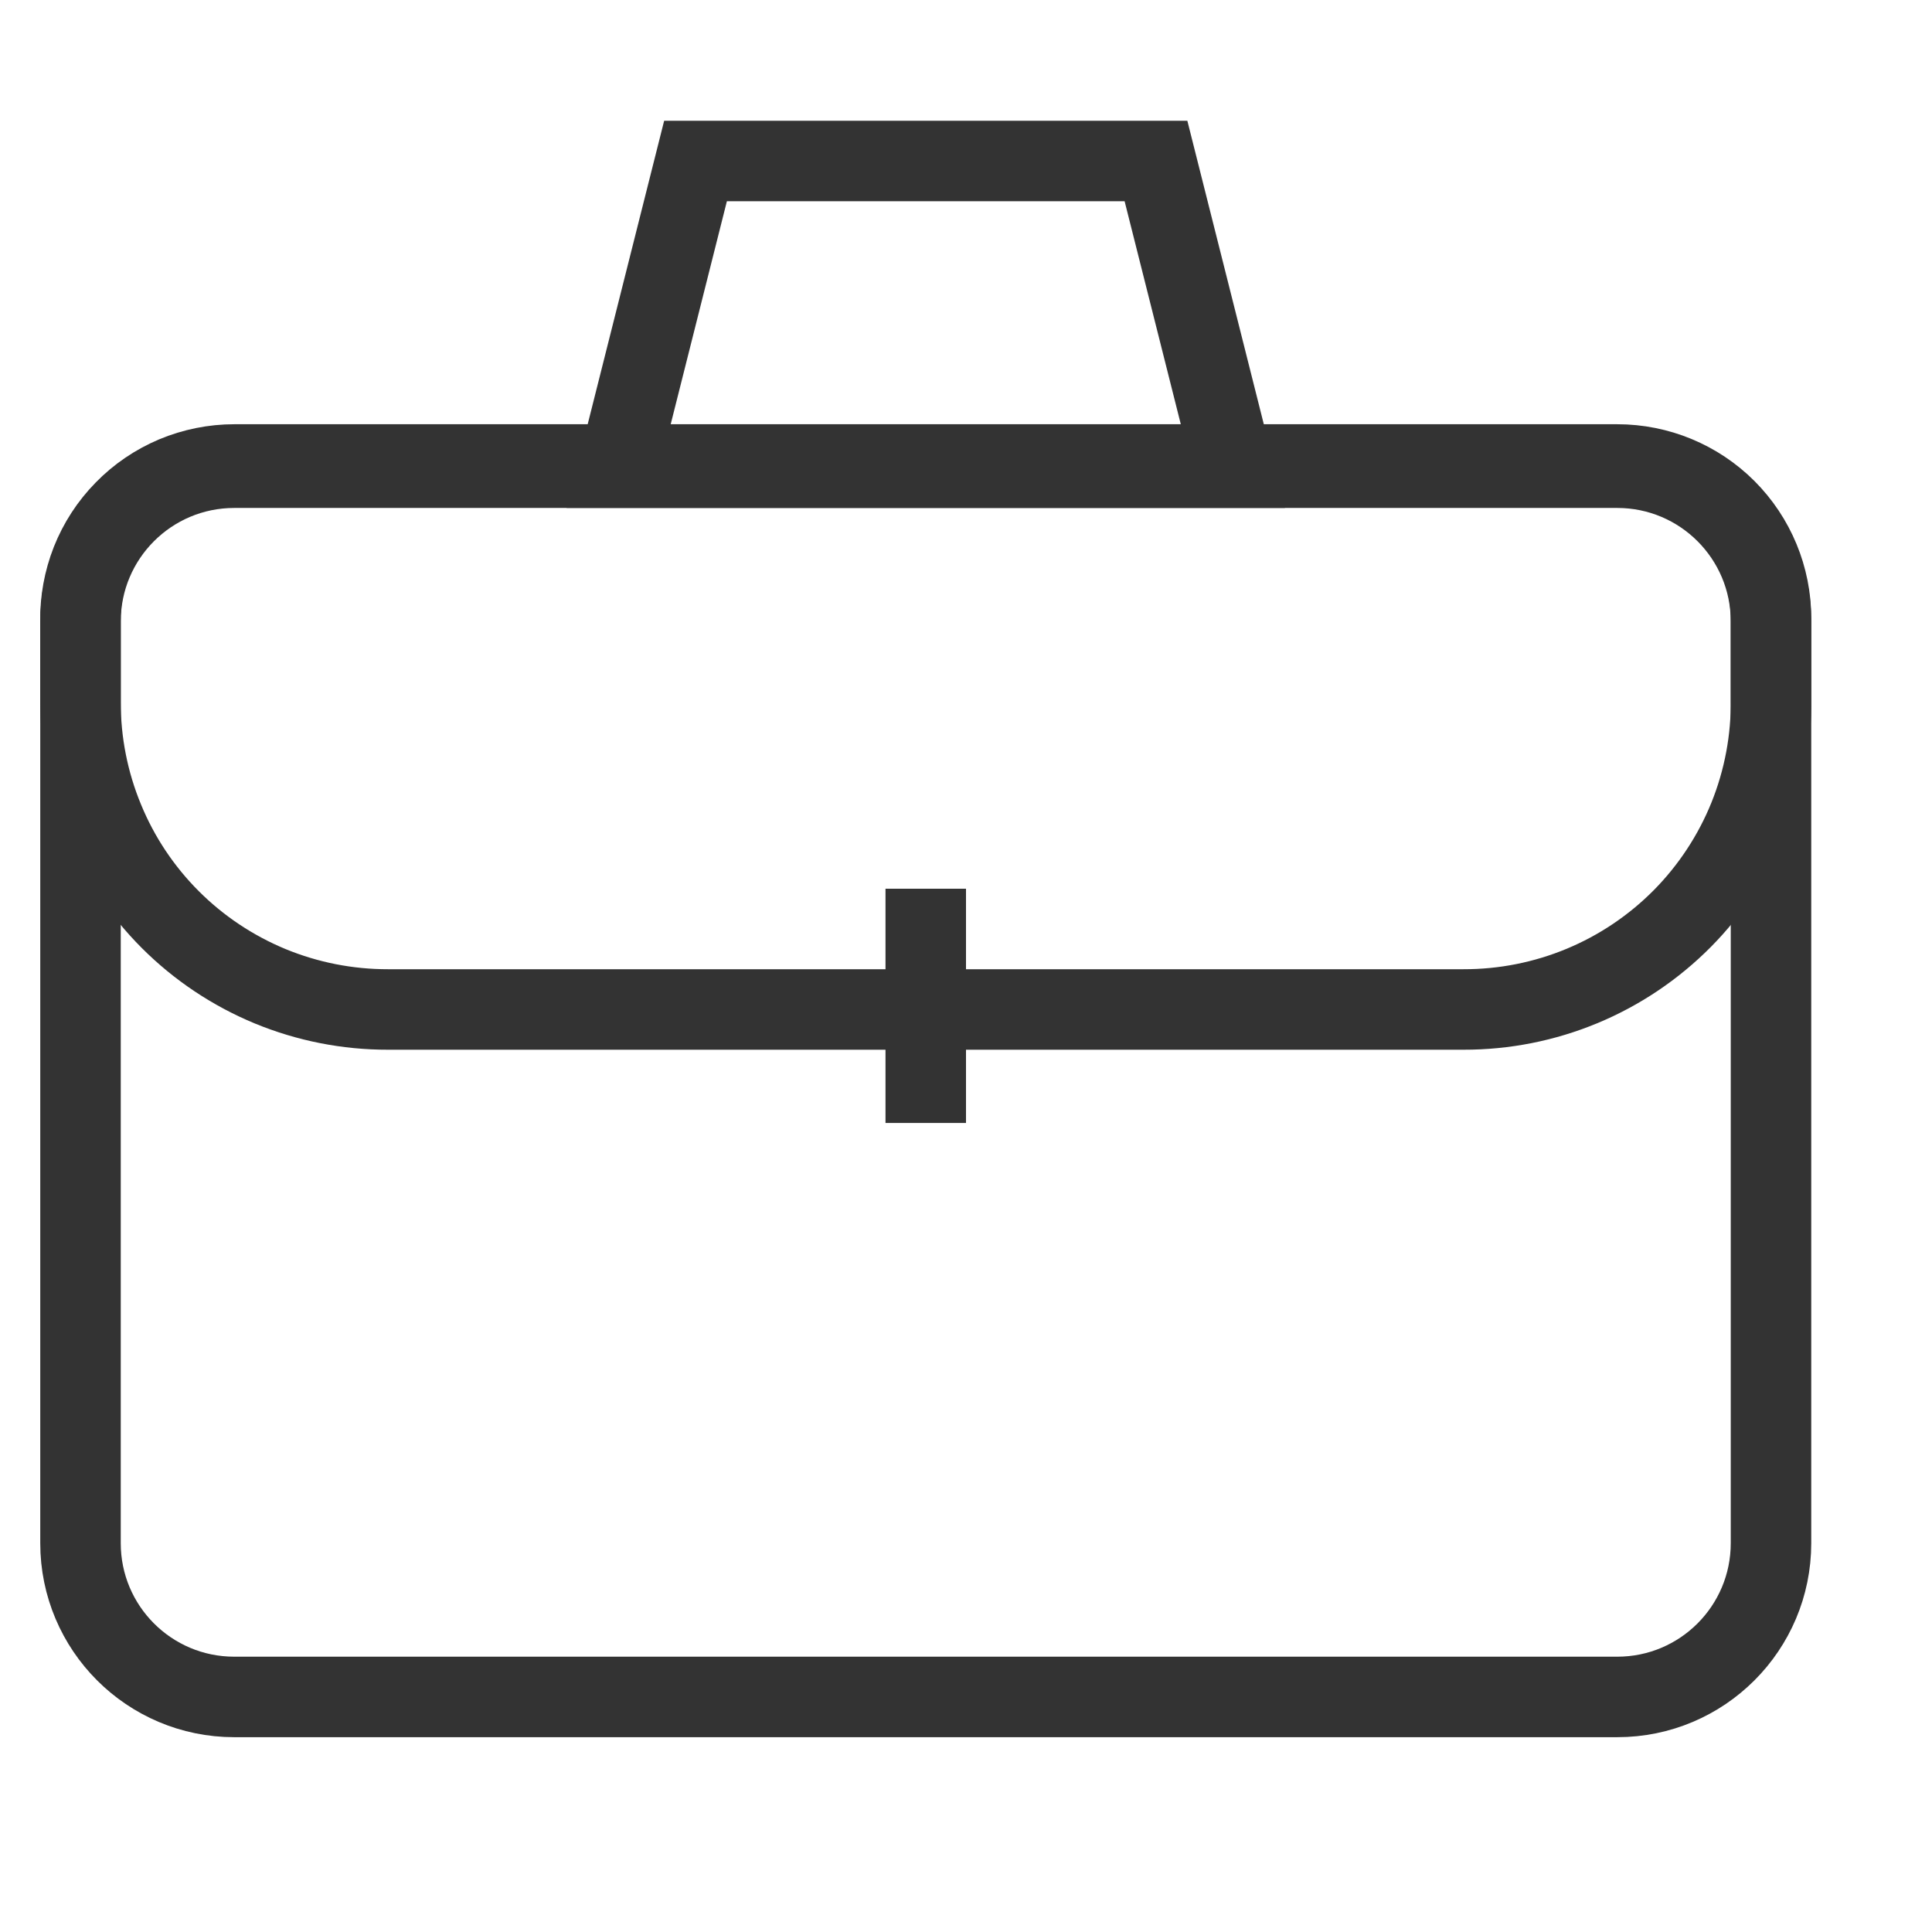
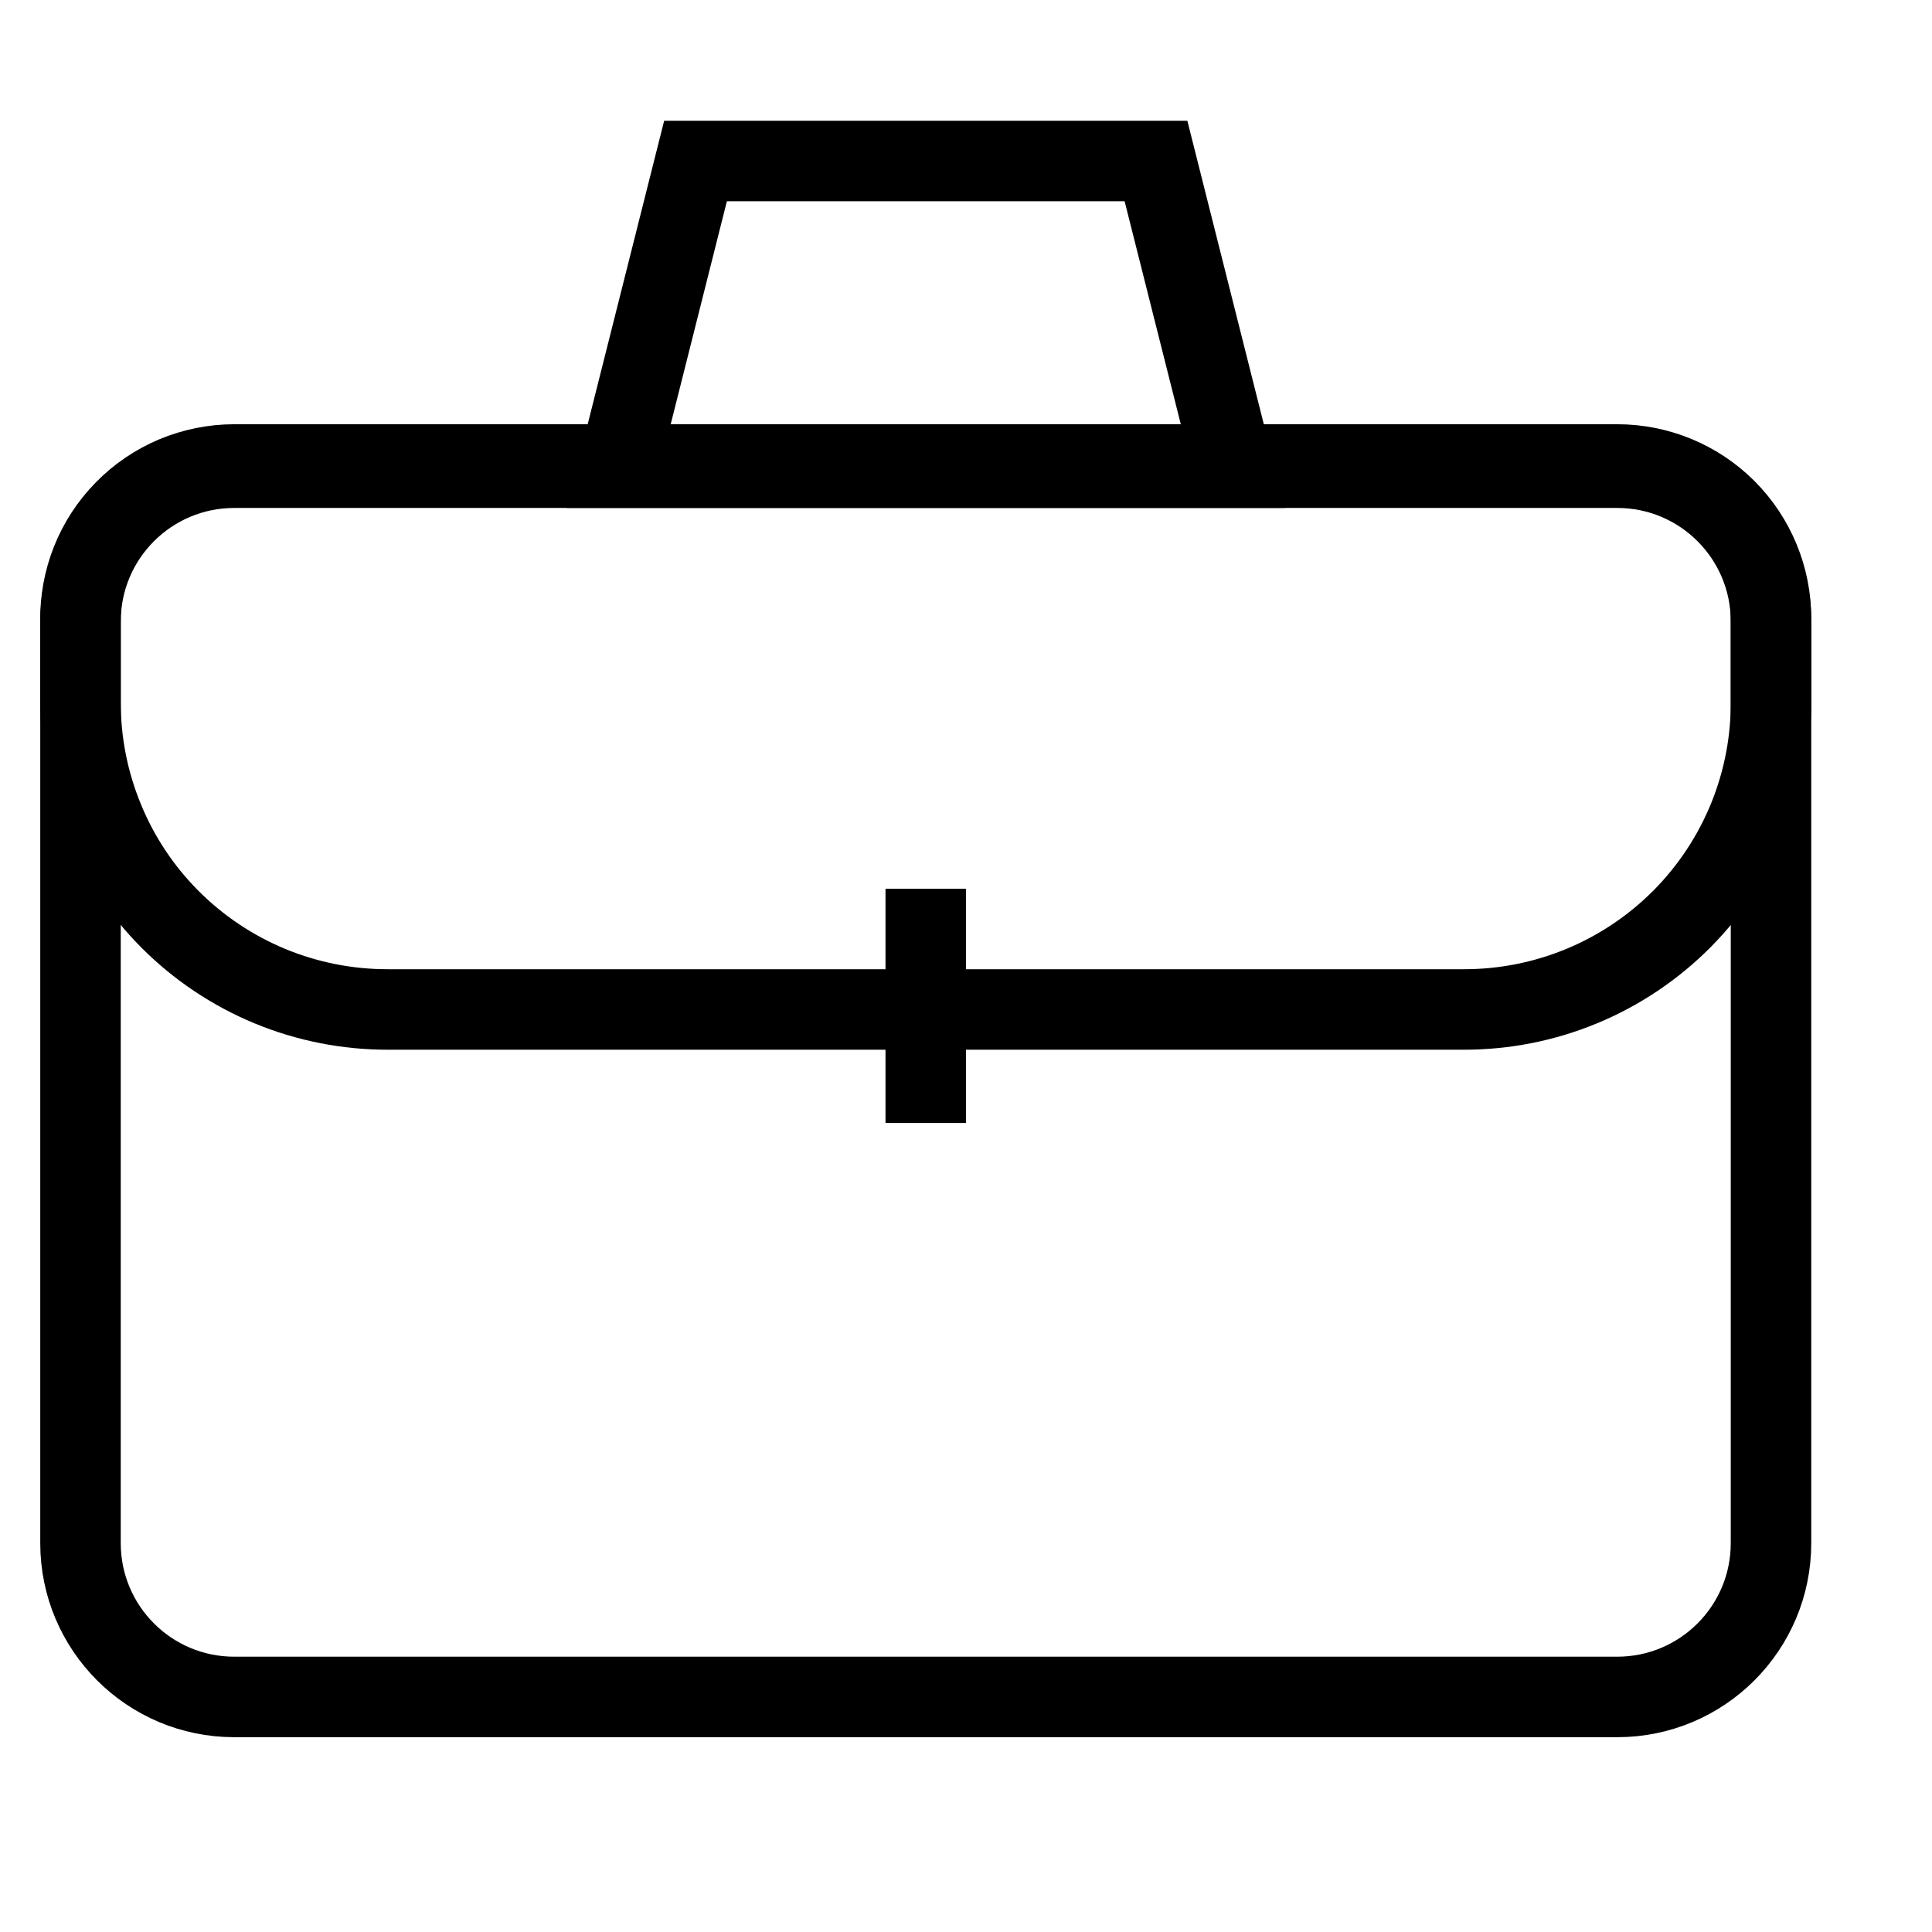
<svg xmlns="http://www.w3.org/2000/svg" width="24" height="24" viewBox="0 0 24 24" fill="none">
-   <path d="M20.09 5.81H2.91C1.855 5.81 1 6.665 1 7.72V19.17C1 20.225 1.855 21.08 2.91 21.08H20.09C21.145 21.08 22 20.225 22 19.17V7.72C22 6.665 21.145 5.81 20.09 5.81Z" stroke="#333333" stroke-miterlimit="10" stroke-linecap="square" />
-   <path d="M13.41 12.54H18.18C18.686 12.541 19.186 12.442 19.653 12.248C20.12 12.054 20.543 11.769 20.899 11.41C21.254 11.051 21.535 10.624 21.724 10.156C21.913 9.687 22.007 9.185 22 8.68V7.68C22 7.173 21.799 6.688 21.441 6.329C21.083 5.971 20.597 5.77 20.09 5.77H2.91C2.656 5.77 2.405 5.821 2.17 5.919C1.936 6.018 1.723 6.162 1.546 6.344C1.368 6.525 1.228 6.74 1.134 6.977C1.041 7.213 0.995 7.466 1 7.72V8.72C0.999 9.222 1.097 9.719 1.289 10.183C1.48 10.648 1.761 11.069 2.116 11.424C2.471 11.779 2.893 12.06 3.357 12.252C3.821 12.443 4.318 12.541 4.82 12.54H13.41Z" stroke="#333333" stroke-miterlimit="10" />
-   <path d="M11.5 11.54V13.45" stroke="#333333" stroke-miterlimit="10" stroke-linecap="square" />
-   <path d="M15.32 5.81H7.68L8.64 2H14.36L15.32 5.81Z" stroke="#333333" stroke-miterlimit="10" stroke-linecap="square" />
+   <path d="M20.09 5.81H2.91C1.855 5.81 1 6.665 1 7.72V19.17C1 20.225 1.855 21.08 2.91 21.08H20.09C21.145 21.08 22 20.225 22 19.17V7.72C22 6.665 21.145 5.81 20.09 5.81Z" stroke="currentColor" stroke-miterlimit="10" stroke-linecap="square" />
+   <path d="M13.41 12.54H18.18C18.686 12.541 19.186 12.442 19.653 12.248C20.12 12.054 20.543 11.769 20.899 11.41C21.254 11.051 21.535 10.624 21.724 10.156C21.913 9.687 22.007 9.185 22 8.68V7.68C22 7.173 21.799 6.688 21.441 6.329C21.083 5.971 20.597 5.77 20.09 5.77H2.91C2.656 5.77 2.405 5.821 2.17 5.919C1.936 6.018 1.723 6.162 1.546 6.344C1.368 6.525 1.228 6.74 1.134 6.977C1.041 7.213 0.995 7.466 1 7.72V8.72C0.999 9.222 1.097 9.719 1.289 10.183C1.48 10.648 1.761 11.069 2.116 11.424C2.471 11.779 2.893 12.06 3.357 12.252C3.821 12.443 4.318 12.541 4.82 12.54H13.41Z" stroke="currentColor" stroke-miterlimit="10" />
+   <path d="M11.5 11.54V13.45" stroke="currentColor" stroke-miterlimit="10" stroke-linecap="square" />
+   <path d="M15.32 5.81H7.68L8.64 2H14.36L15.32 5.81Z" stroke="currentColor" stroke-miterlimit="10" stroke-linecap="square" />
</svg>
